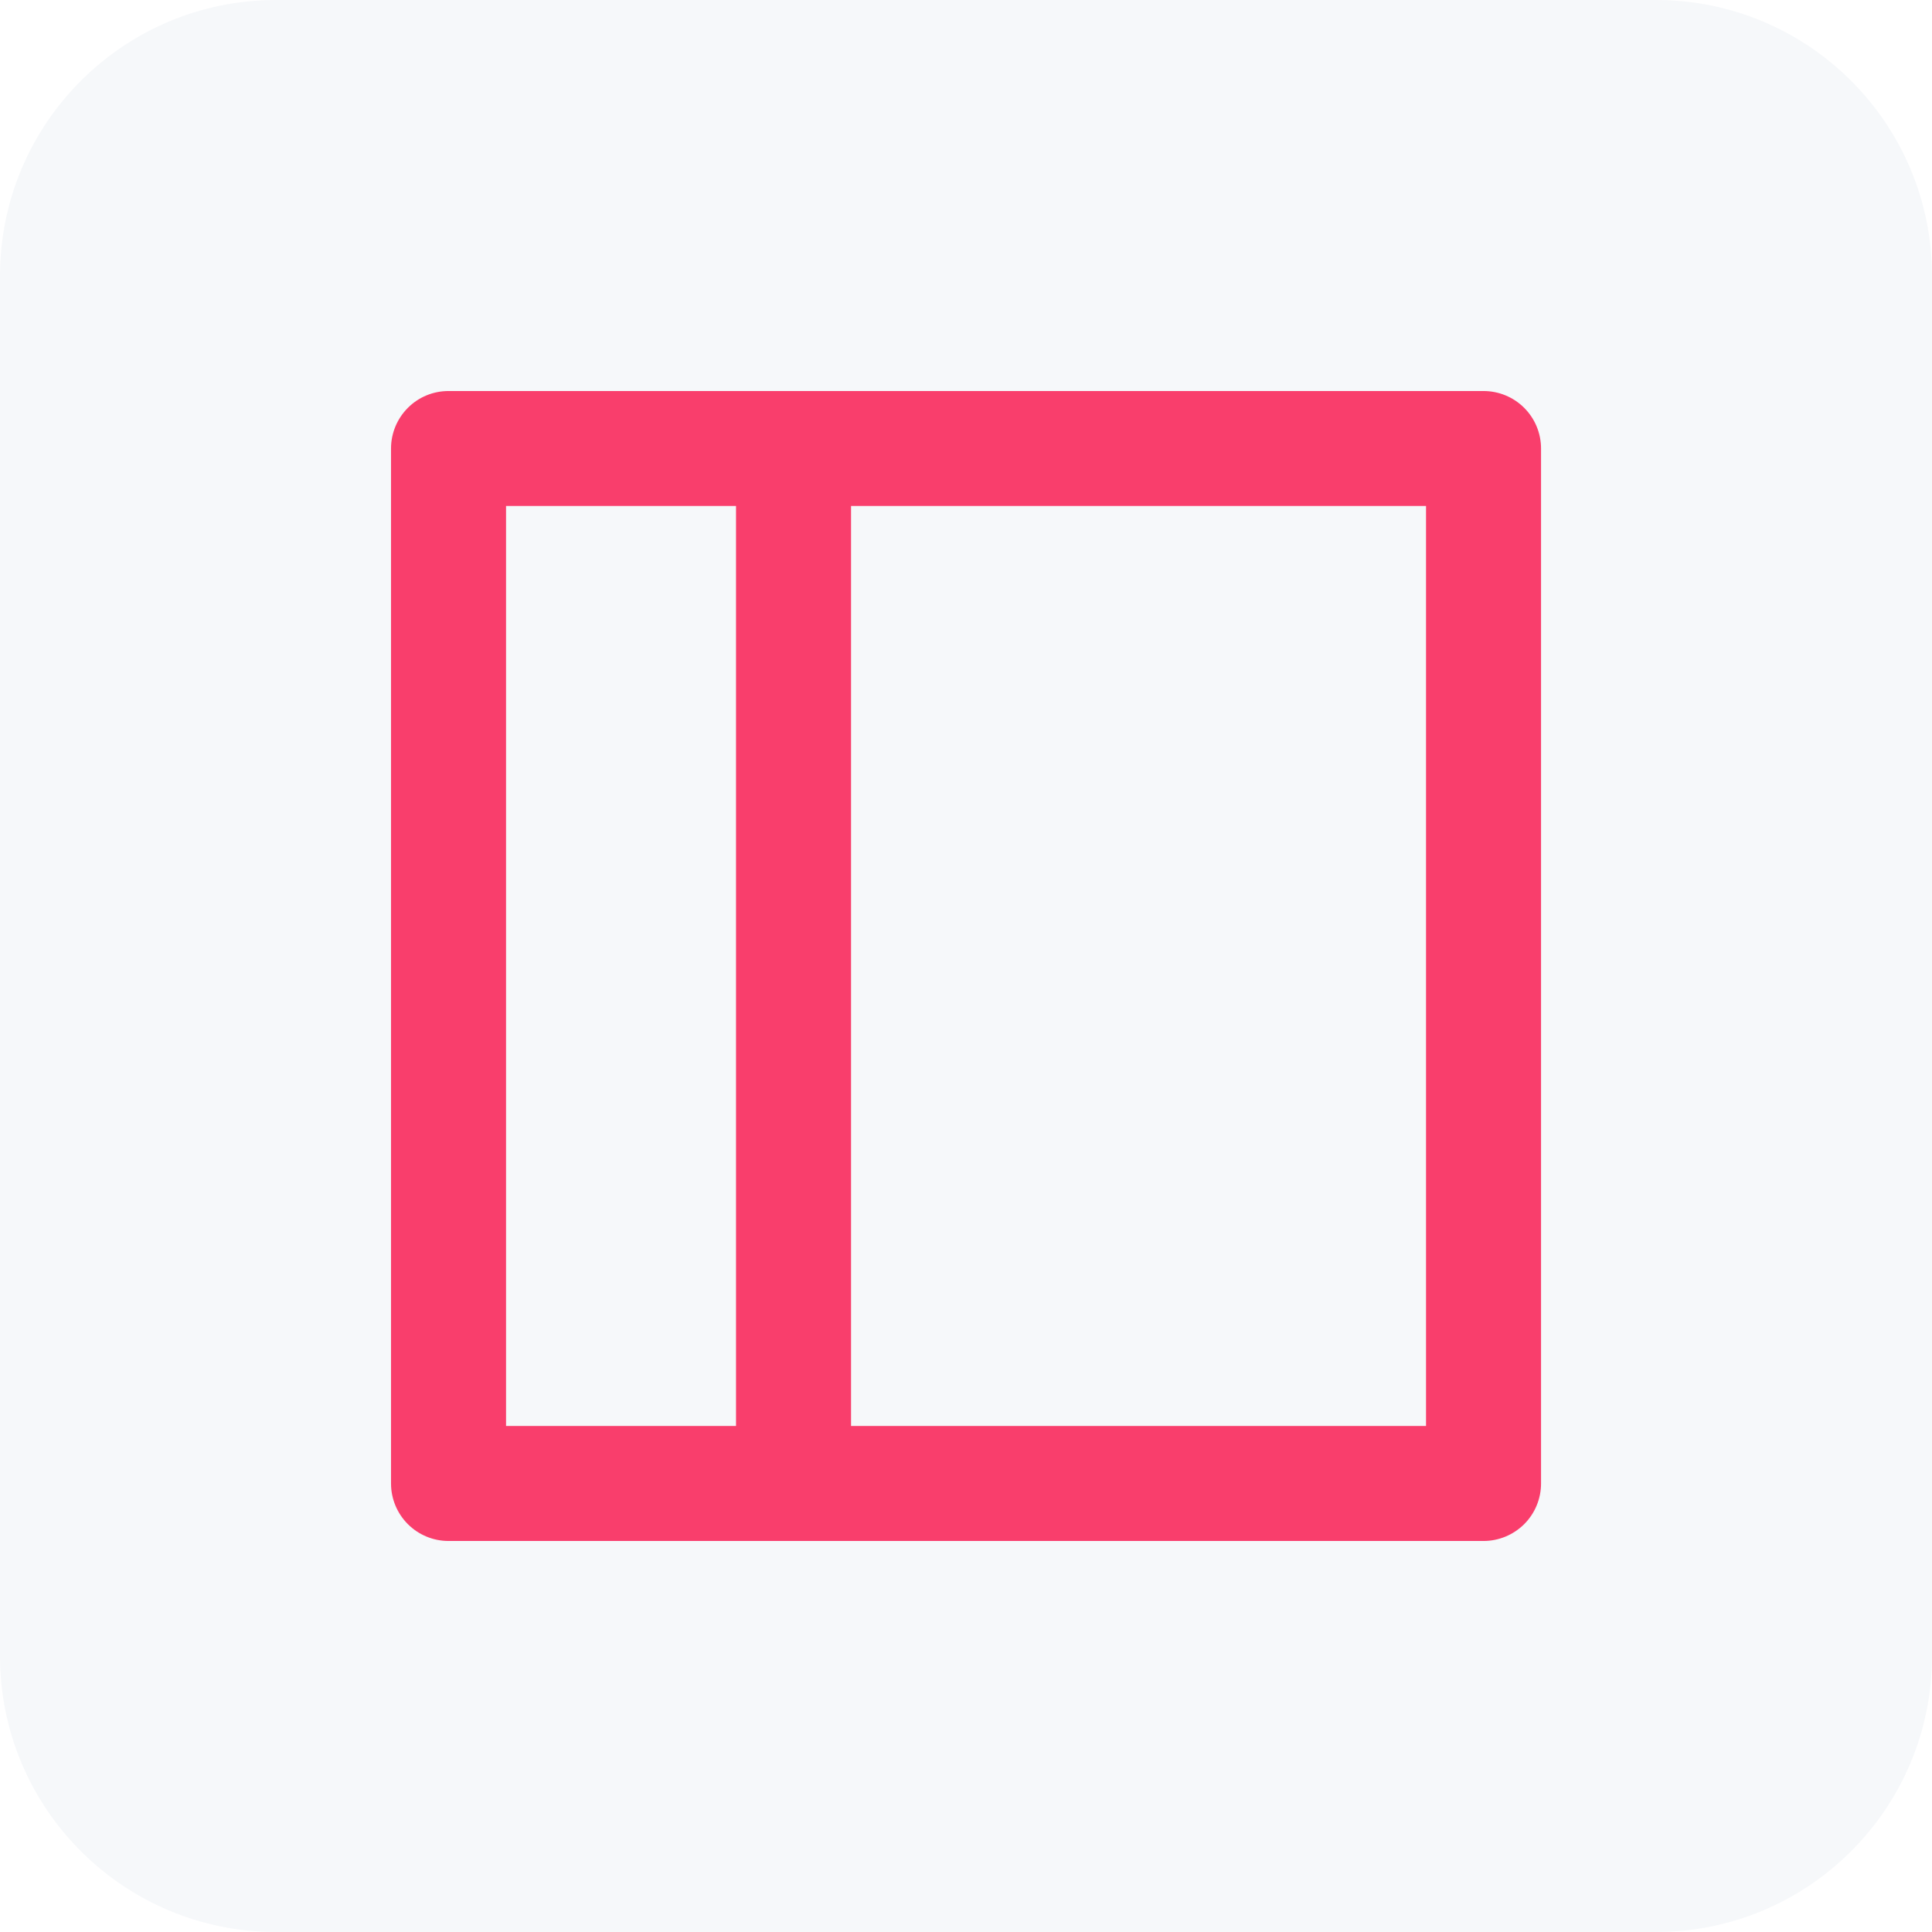
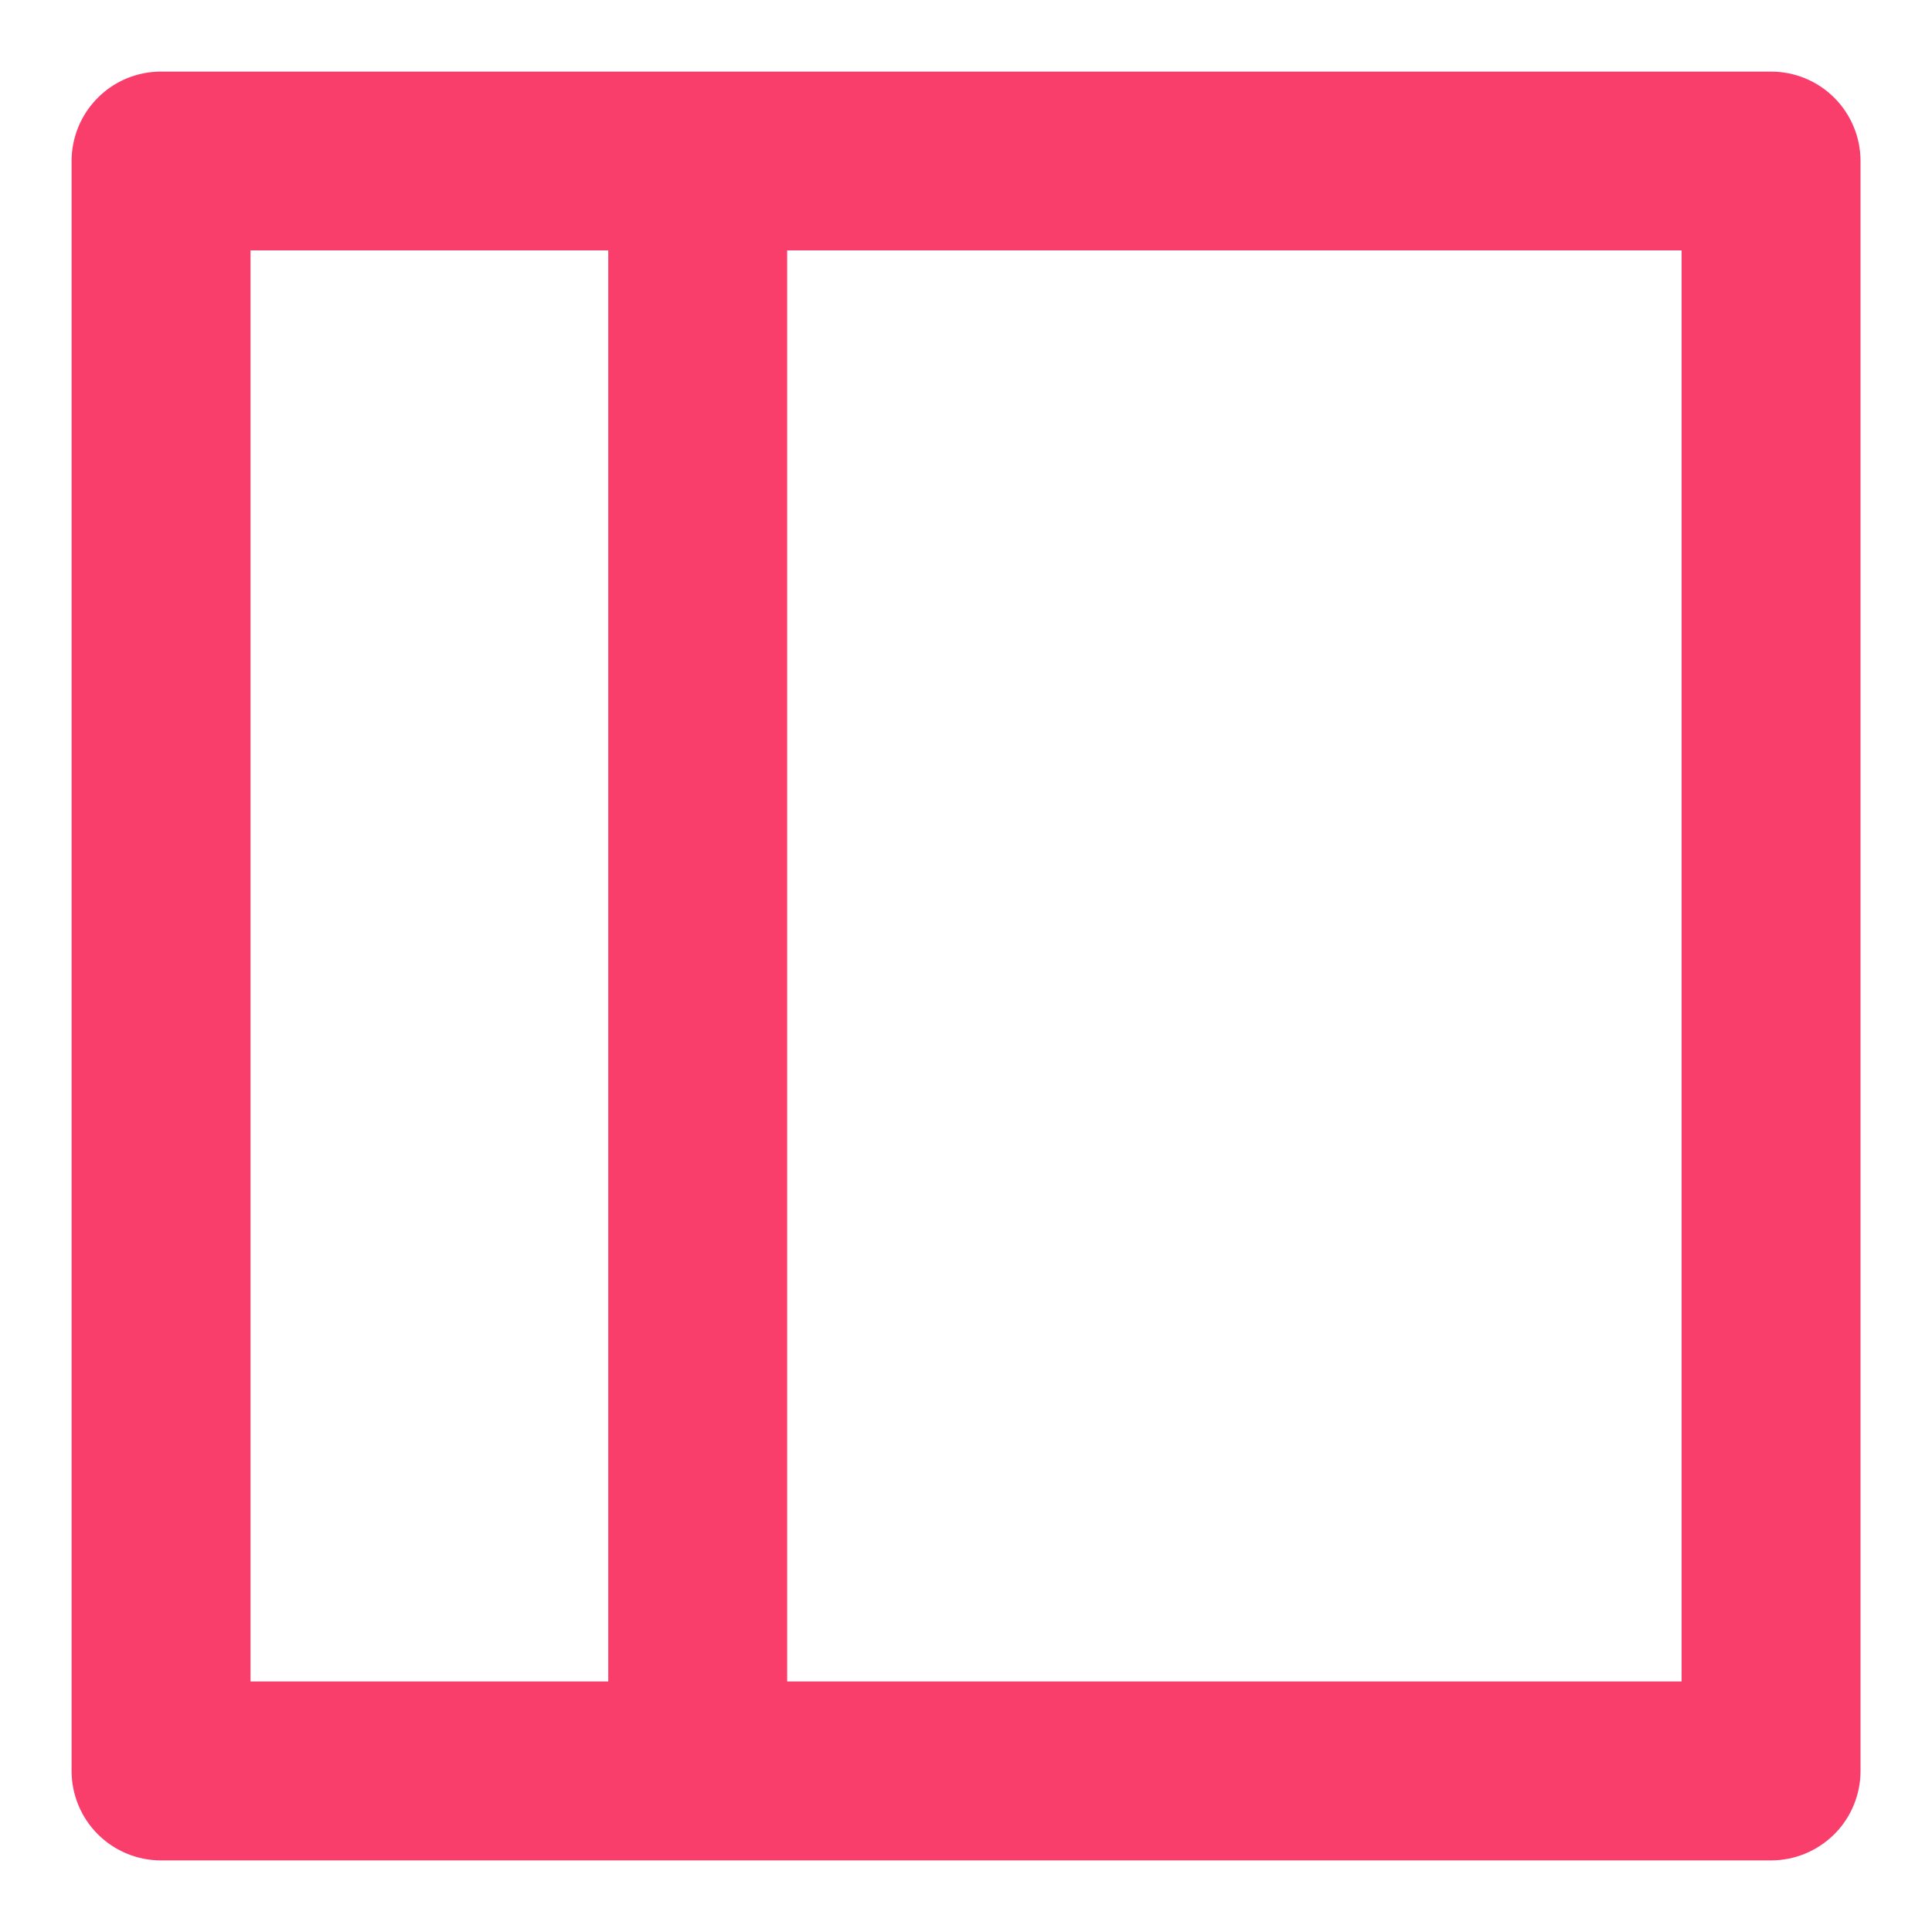
- <svg xmlns="http://www.w3.org/2000/svg" width="28" height="28" viewBox="0 0 28 28" fill="none">
-   <rect width="28" height="28" rx="4" fill="#F6F8FA" />
-   <path d="M21.5 5.667H6.5C6.279 5.667 6.067 5.754 5.911 5.911C5.755 6.067 5.667 6.279 5.667 6.5V21.5C5.667 21.721 5.755 21.933 5.911 22.089C6.067 22.245 6.279 22.333 6.5 22.333H21.5C21.721 22.333 21.933 22.245 22.09 22.089C22.246 21.933 22.334 21.721 22.334 21.5V6.5C22.334 6.279 22.246 6.067 22.09 5.911C21.933 5.754 21.721 5.667 21.5 5.667ZM10.667 20.666H7.334V7.333H10.667V20.666ZM20.667 20.666H12.334V7.333H20.667V20.666Z" fill="#F93E6C" />
+ <svg xmlns="http://www.w3.org/2000/svg" width="18" height="18" viewBox="0 0 18 18" fill="none">
+   <path d="M16.5 0.667H1.5C1.279 0.667 1.067 0.754 0.911 0.911C0.755 1.067 0.667 1.279 0.667 1.5V16.5C0.667 16.721 0.755 16.933 0.911 17.089C1.067 17.245 1.279 17.333 1.5 17.333H16.5C16.721 17.333 16.933 17.245 17.09 17.089C17.246 16.933 17.334 16.721 17.334 16.5V1.5C17.334 1.279 17.246 1.067 17.09 0.911C16.933 0.754 16.721 0.667 16.5 0.667V0.667ZM5.667 15.666H2.334V2.333H5.667V15.666ZM15.667 15.666H7.334V2.333H15.667V15.666Z" fill="#F93E6C" />
</svg>
